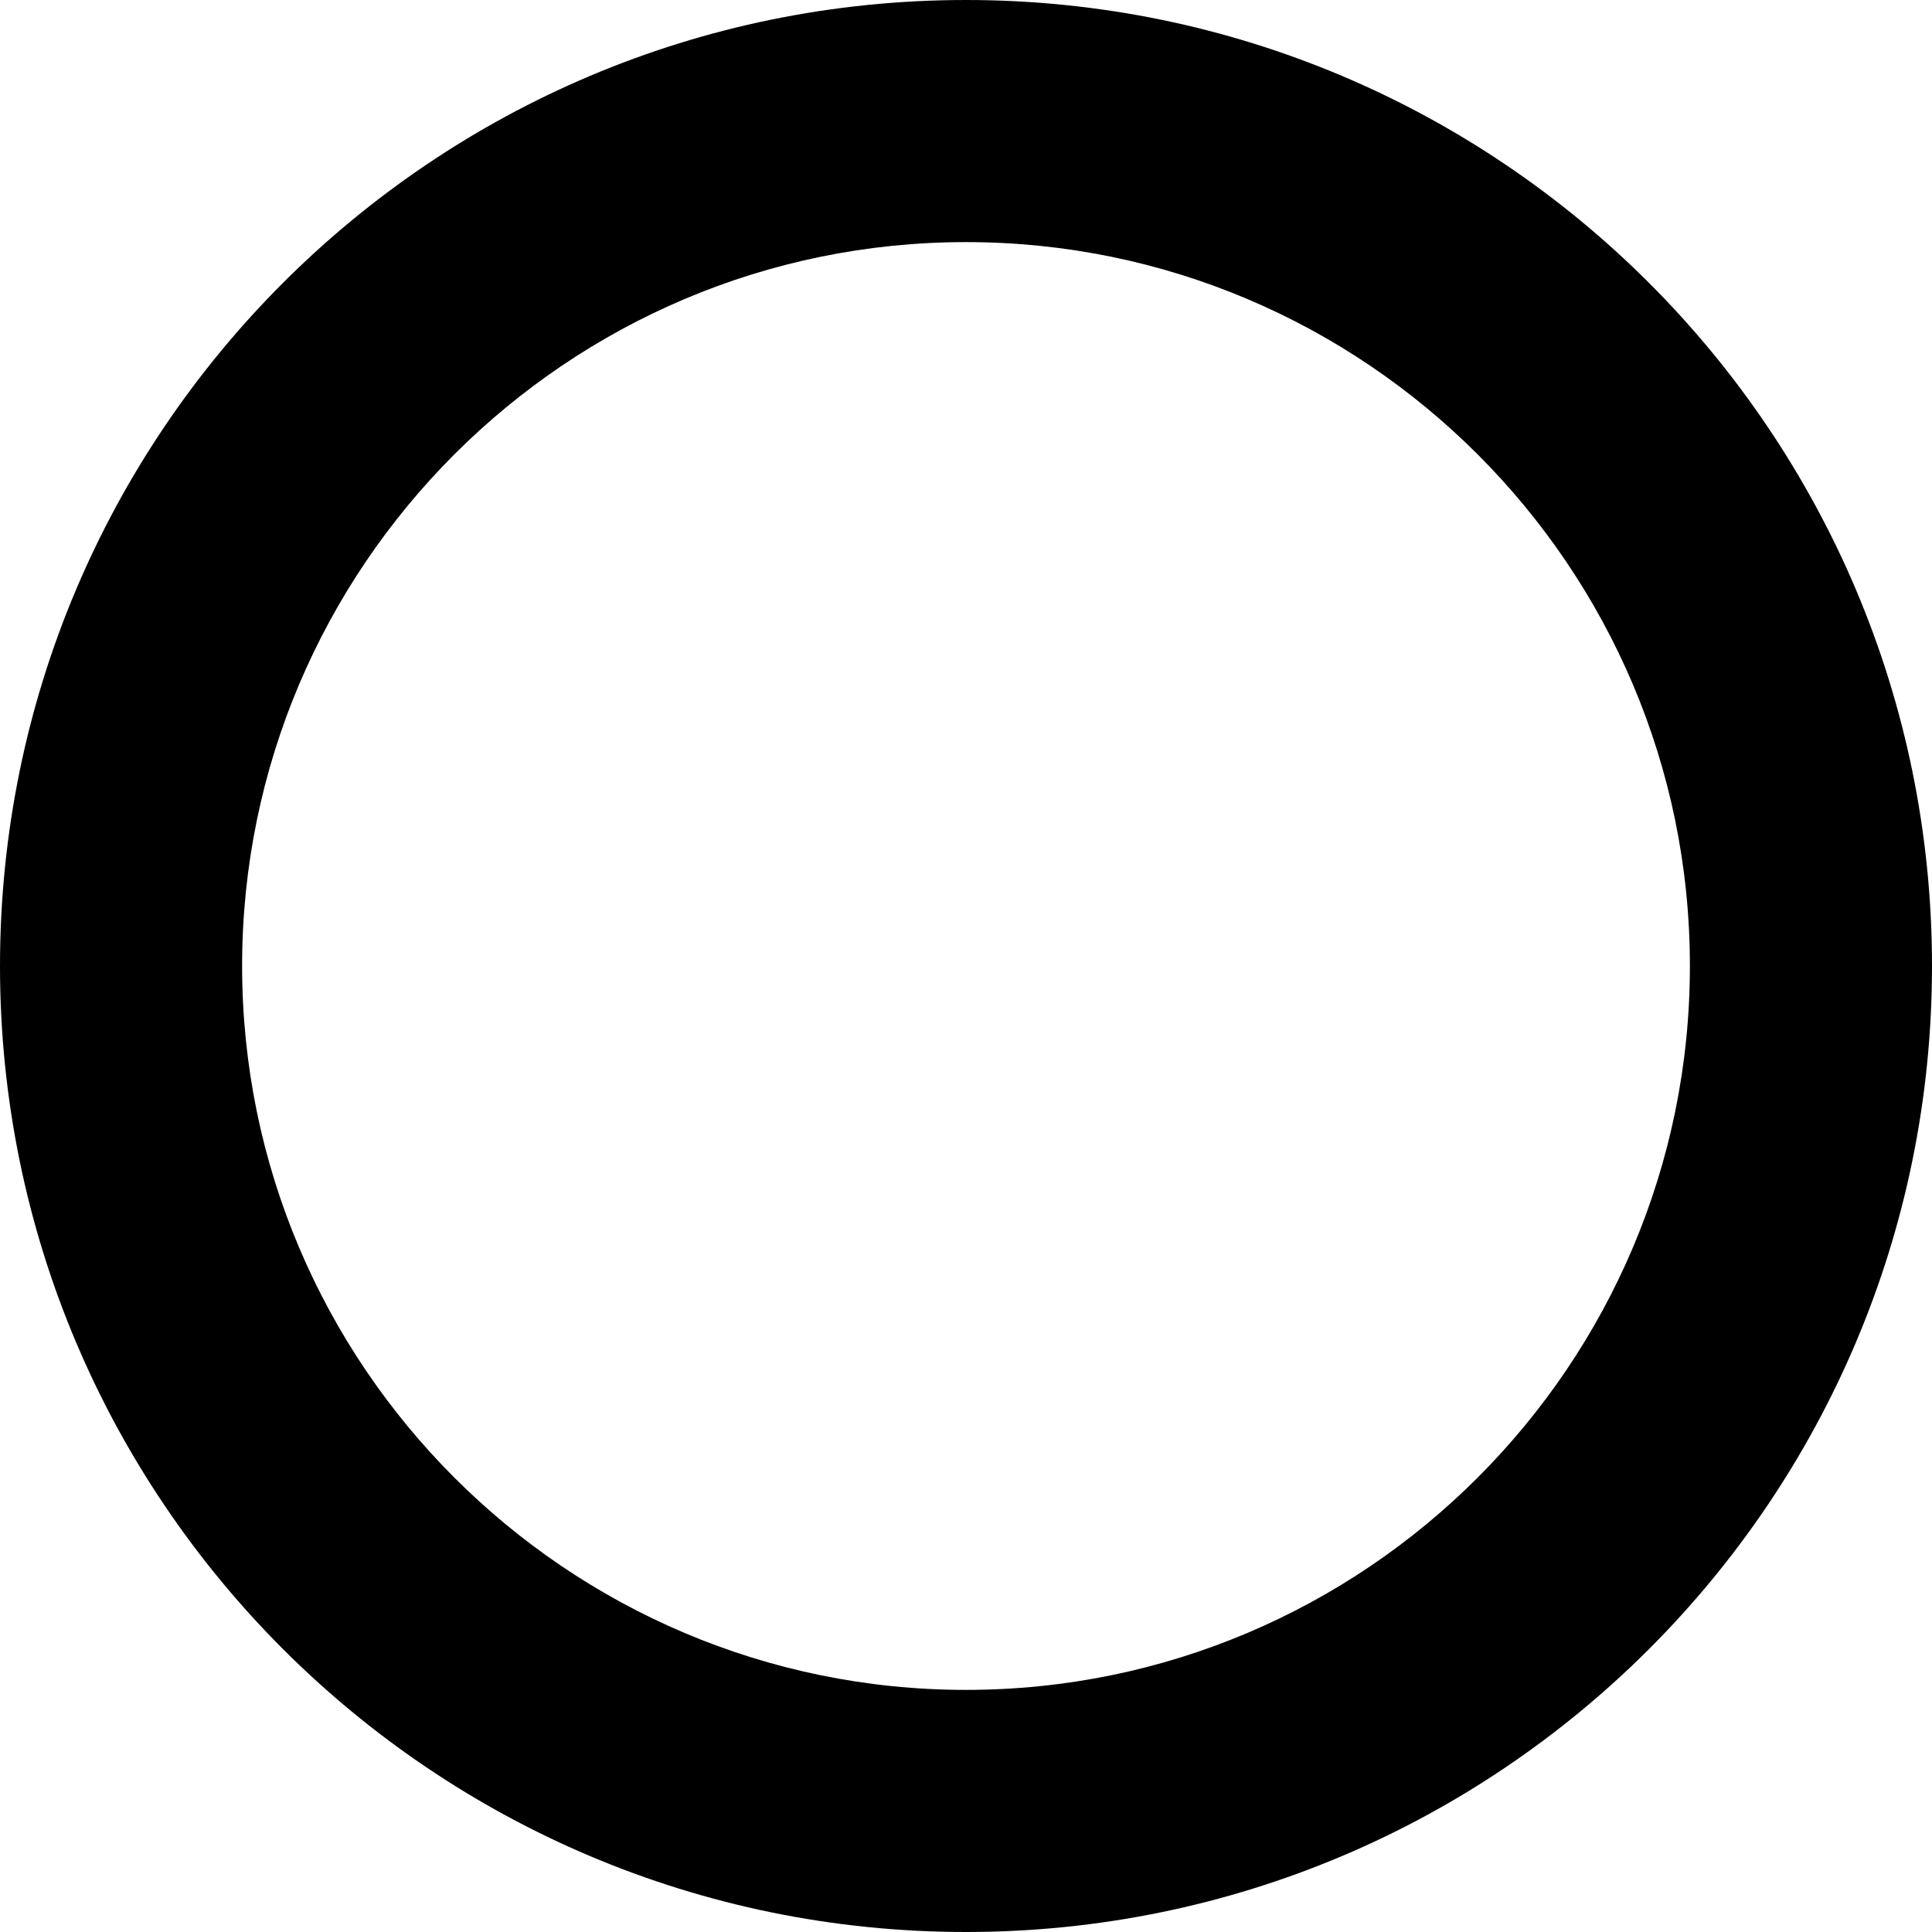
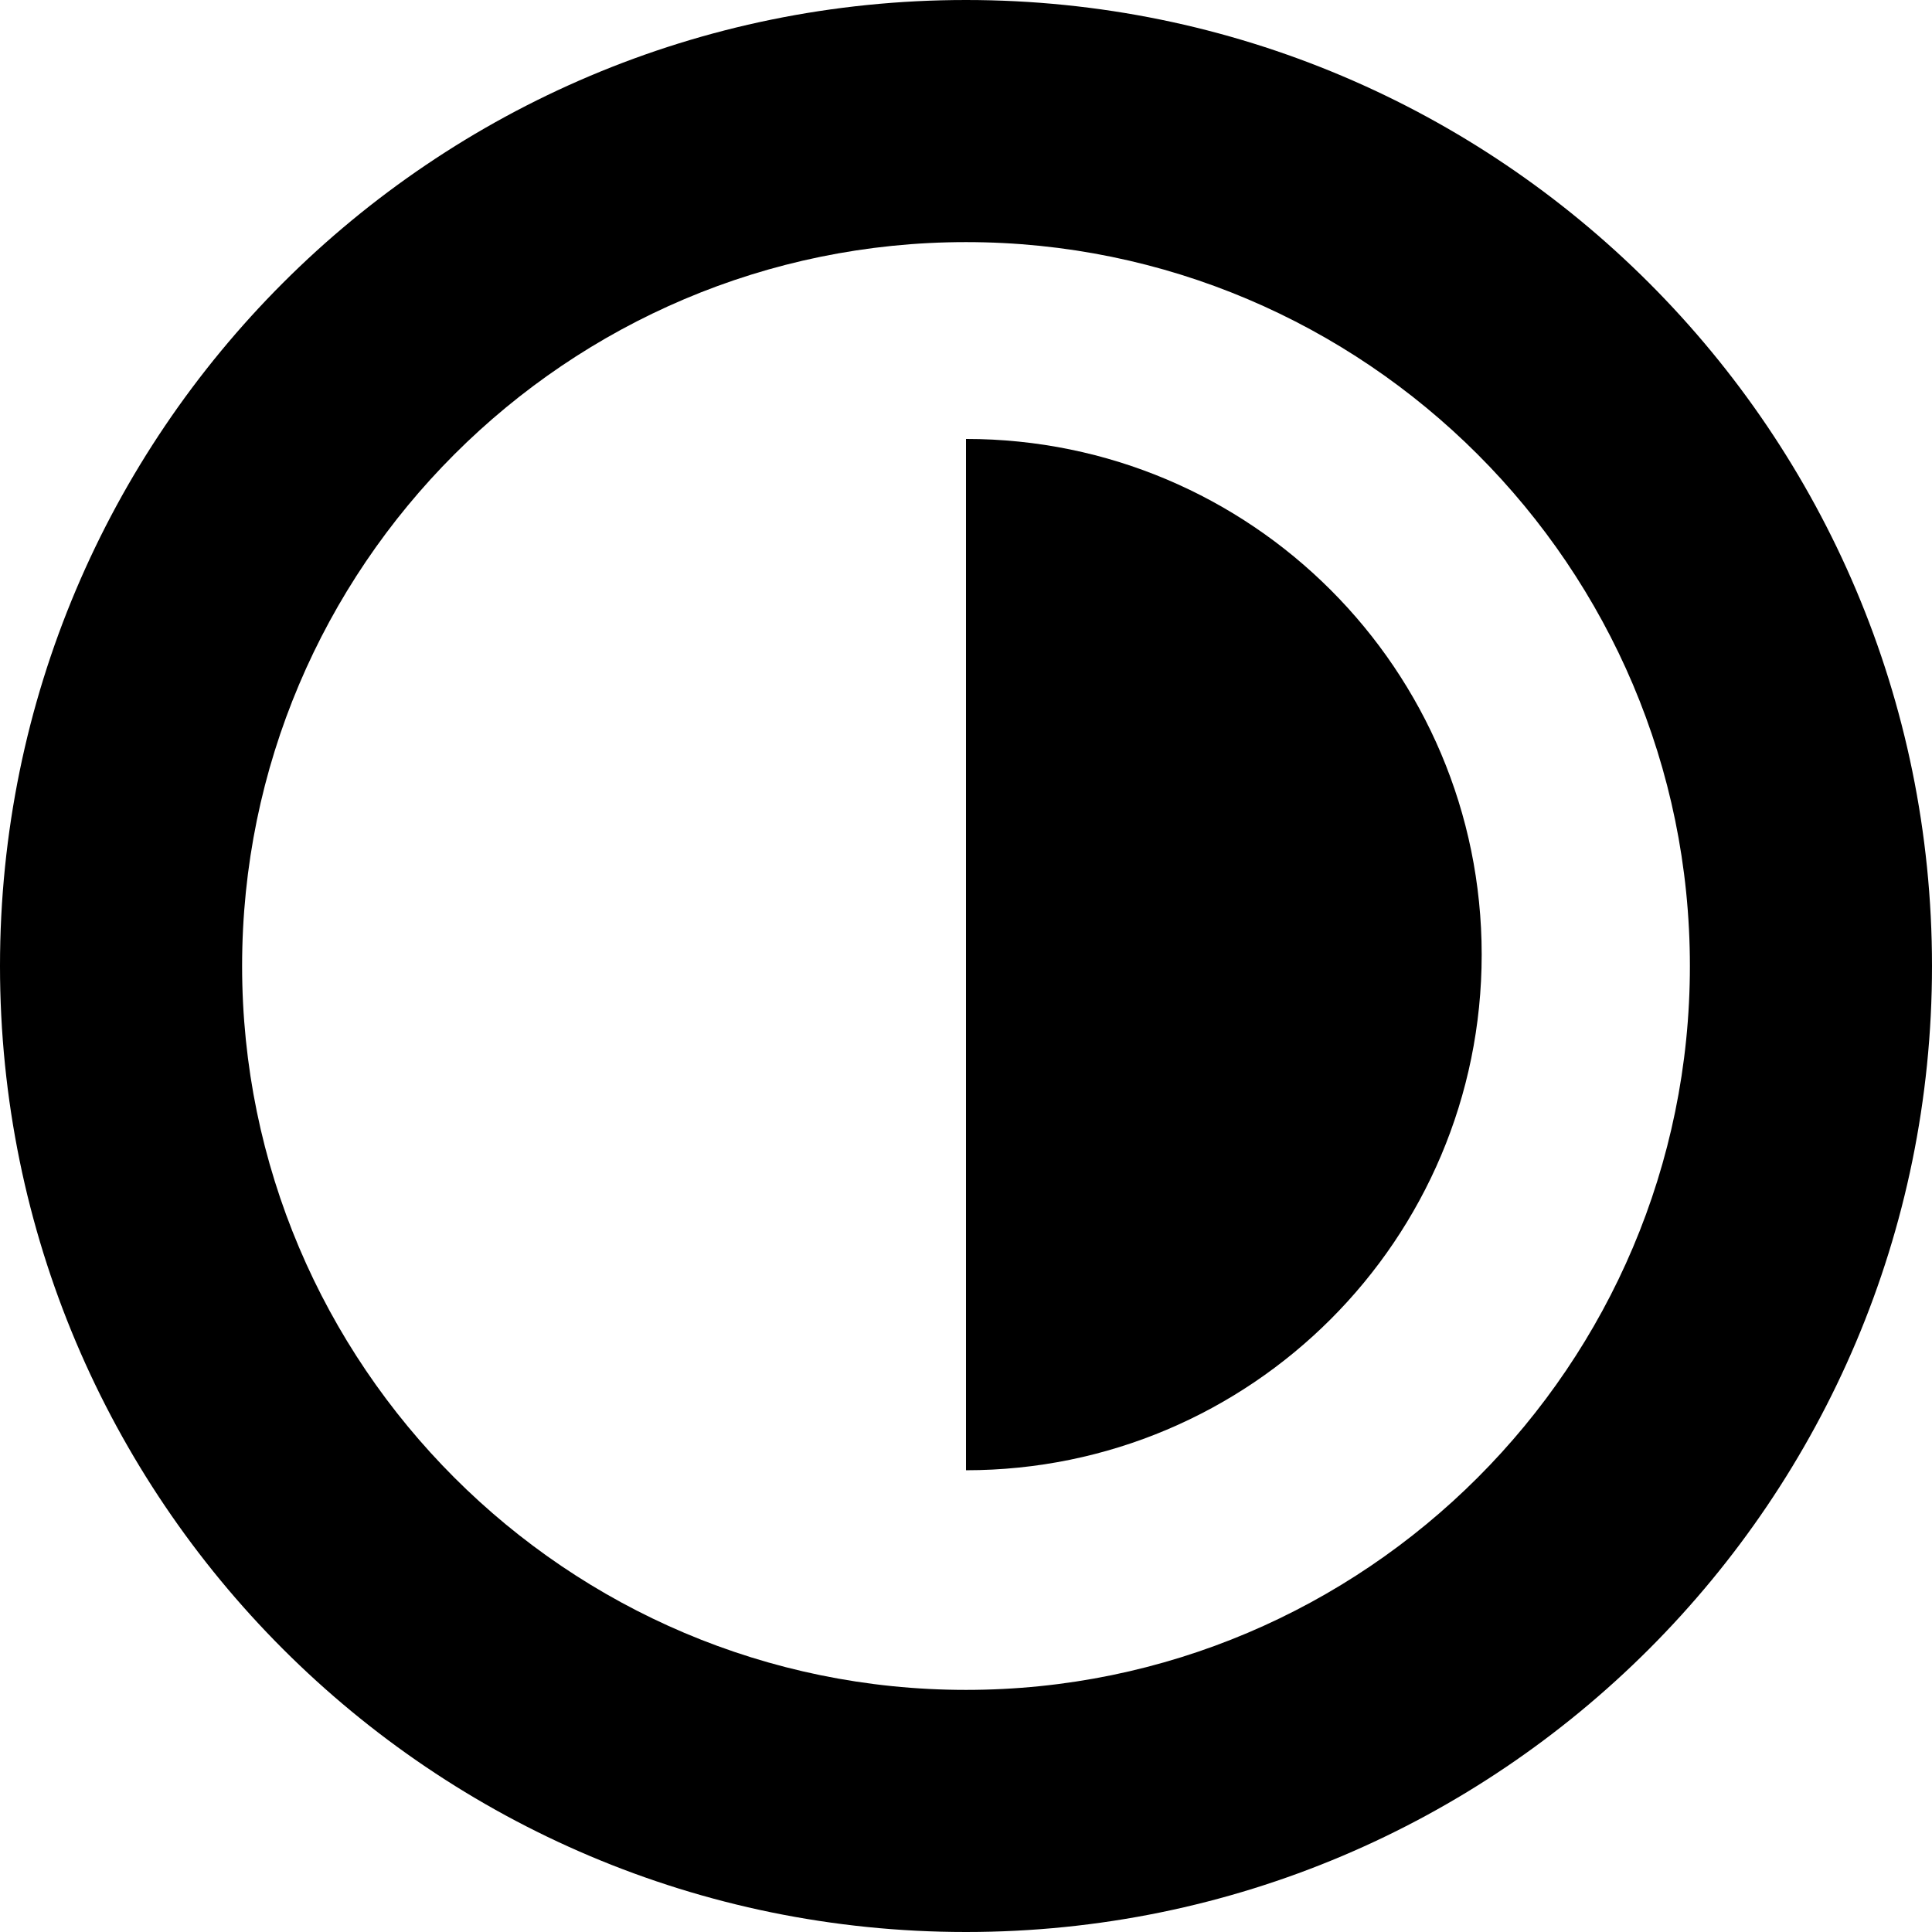
<svg xmlns="http://www.w3.org/2000/svg" version="1.0" id="Layer_1" x="0px" y="0px" width="31.92px" height="31.92px" viewBox="-35.422 -7.96 31.92 31.92" enable-background="new -35.422 -7.96 31.92 31.92" xml:space="preserve">
  <path d="M-19.462-3.96c6.595,0,11.96,5.365,11.96,11.96s-5.365,11.96-11.96,11.96S-31.422,14.595-31.422,8 S-26.057-3.96-19.462-3.96 M-19.462-7.96c-8.814,0-15.96,7.145-15.96,15.96c0,8.813,7.146,15.96,15.96,15.96S-3.502,16.813-3.502,8 C-3.502-0.815-10.648-7.96-19.462-7.96L-19.462-7.96z" />
-   <path fill="none" d="M-19.462,16.331c4.706,0,8.52-3.813,8.52-8.52c0-4.705-3.813-8.519-8.52-8.519" />
+   <path d="M-19.462,16.331c4.706,0,8.52-3.813,8.52-8.52c0-4.705-3.813-8.519-8.52-8.519" />
</svg>
